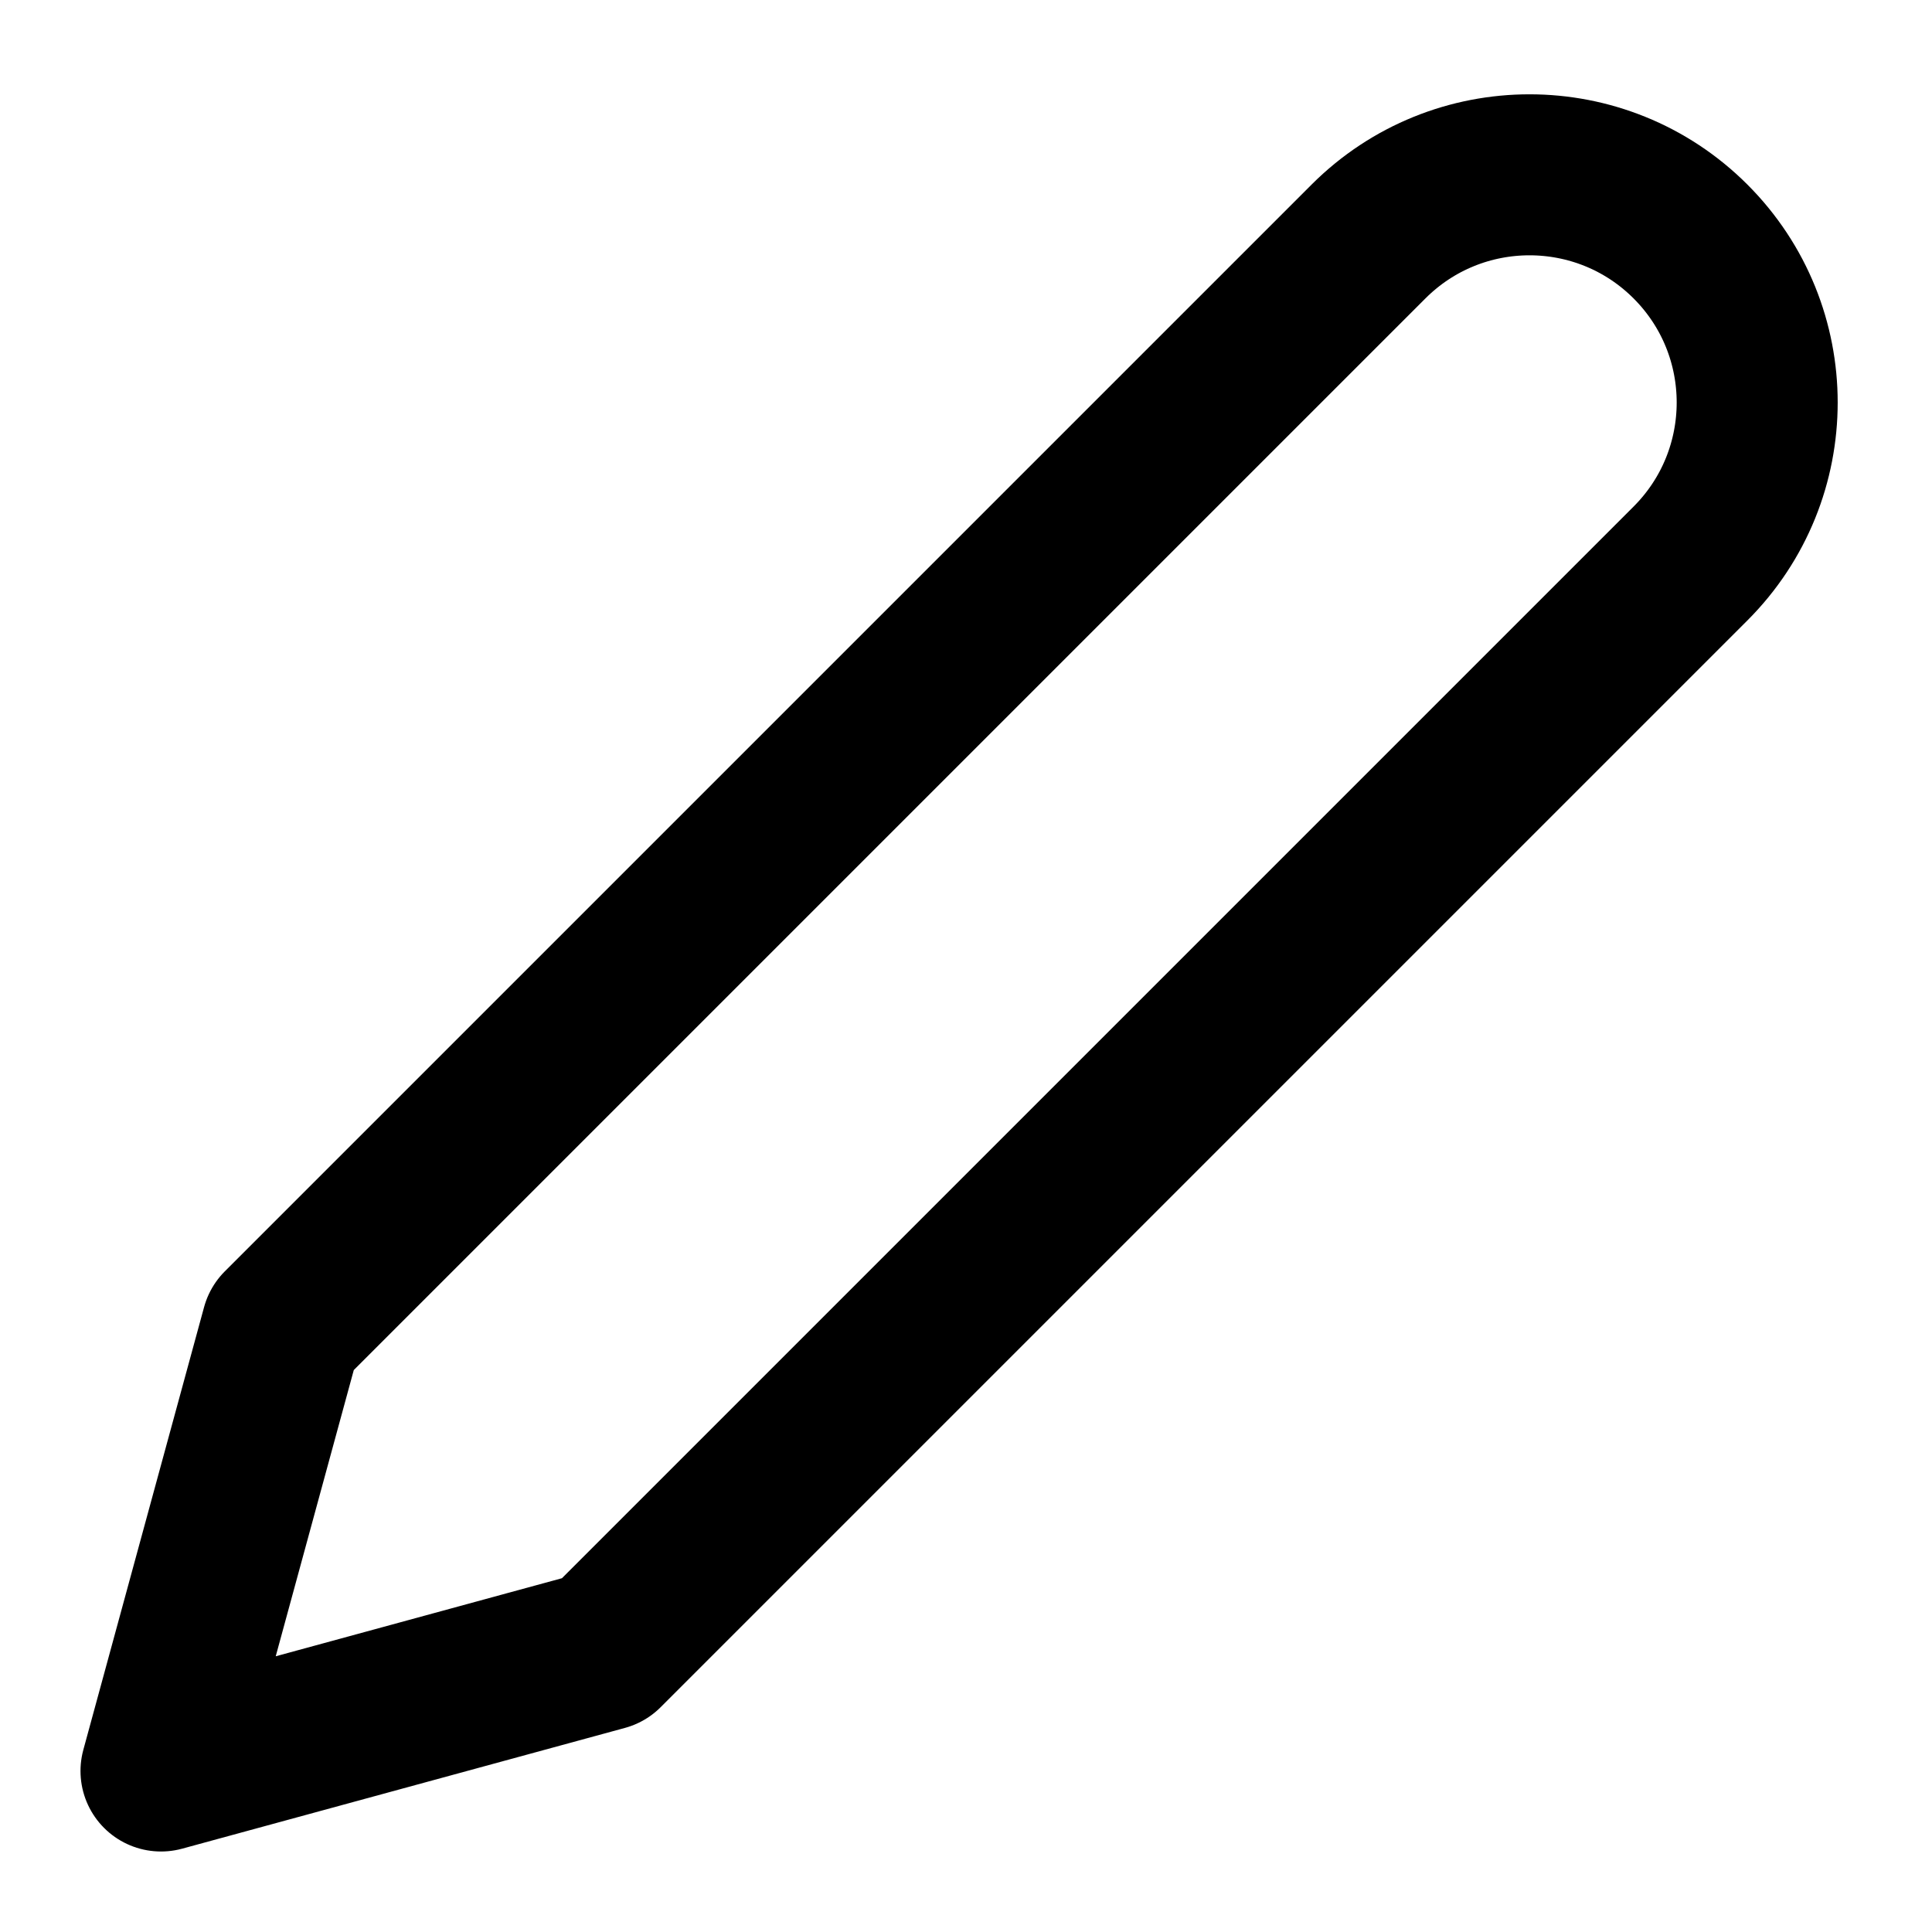
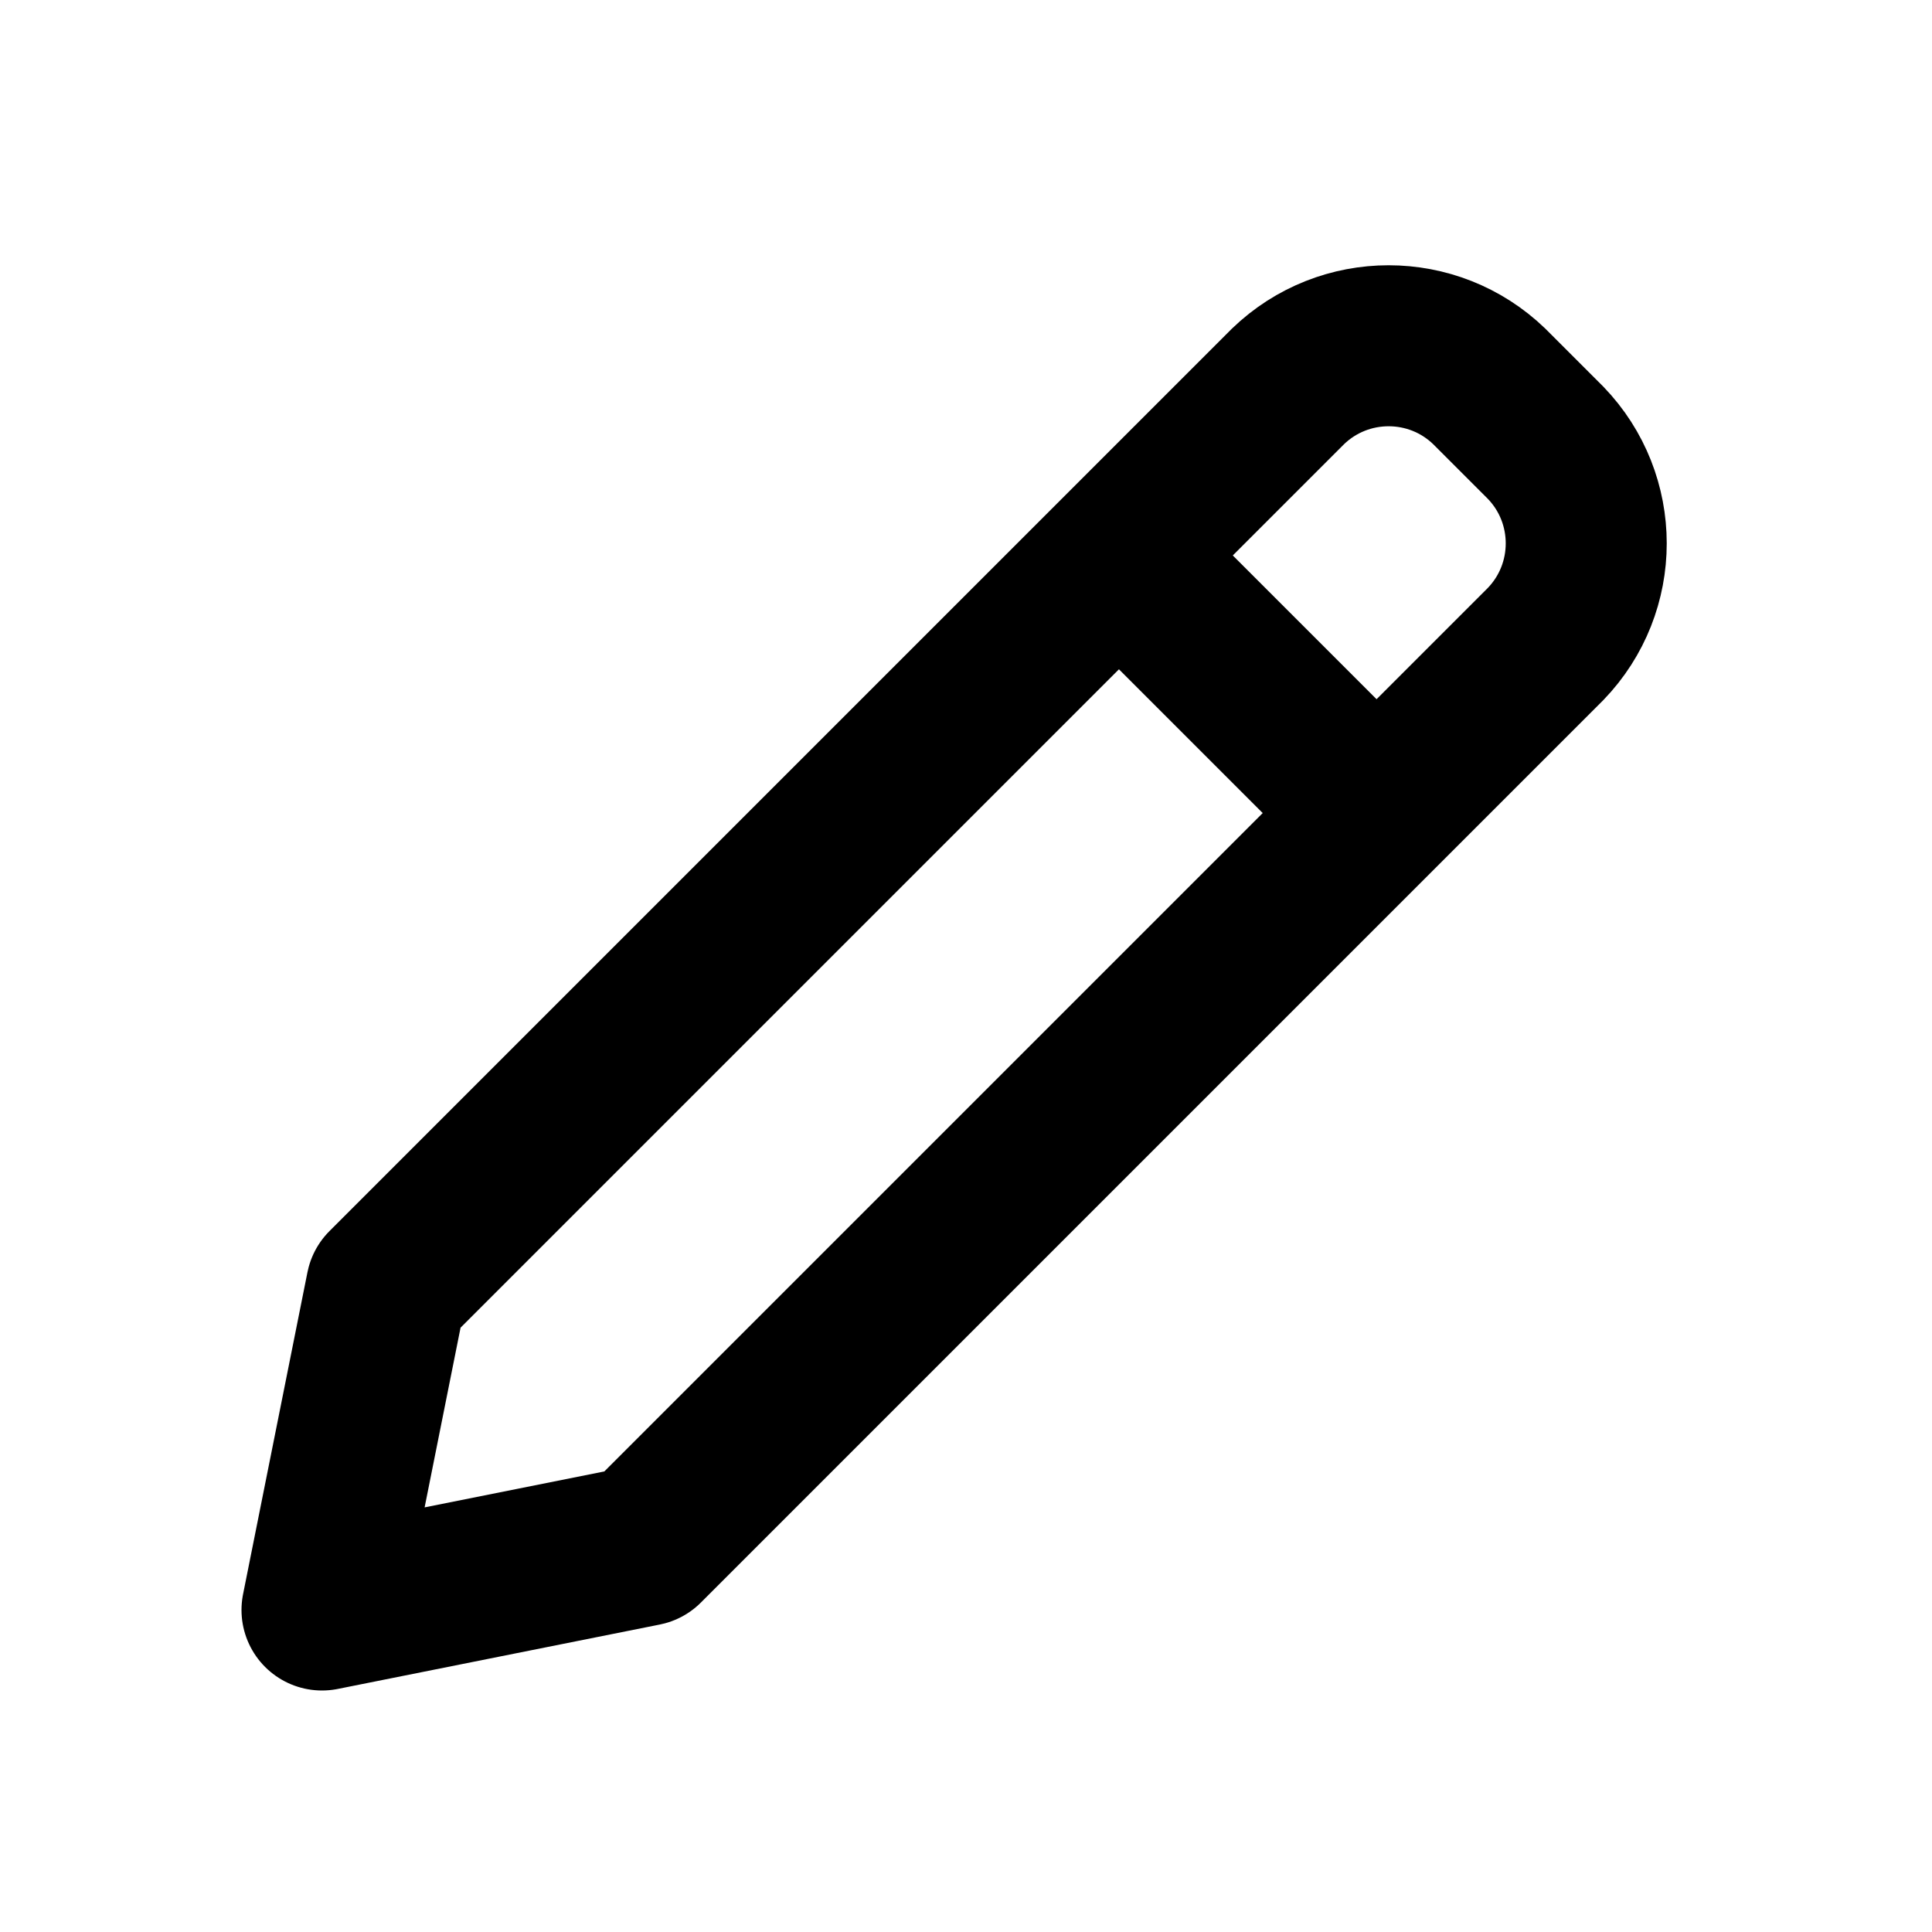
<svg xmlns="http://www.w3.org/2000/svg" viewBox="0 0 24 24" fill="none" stroke="currentColor" stroke-width="2" stroke-linecap="round" stroke-linejoin="round">
-   <path d="M17 3a2.828 2.828 0 1 1 4 4L7.5 20.5 2 22l1.5-5.5L17 3z" />
+   <path d="M4 20l.8-4L16 4.8a1.8 1.8 0 0 1 2.5 0l.7.7a1.8 1.8 0 0 1 0 2.5L8 19.2z" fill="none" />
+   <path d="M14 7l3 3" fill="none" />
</svg>
